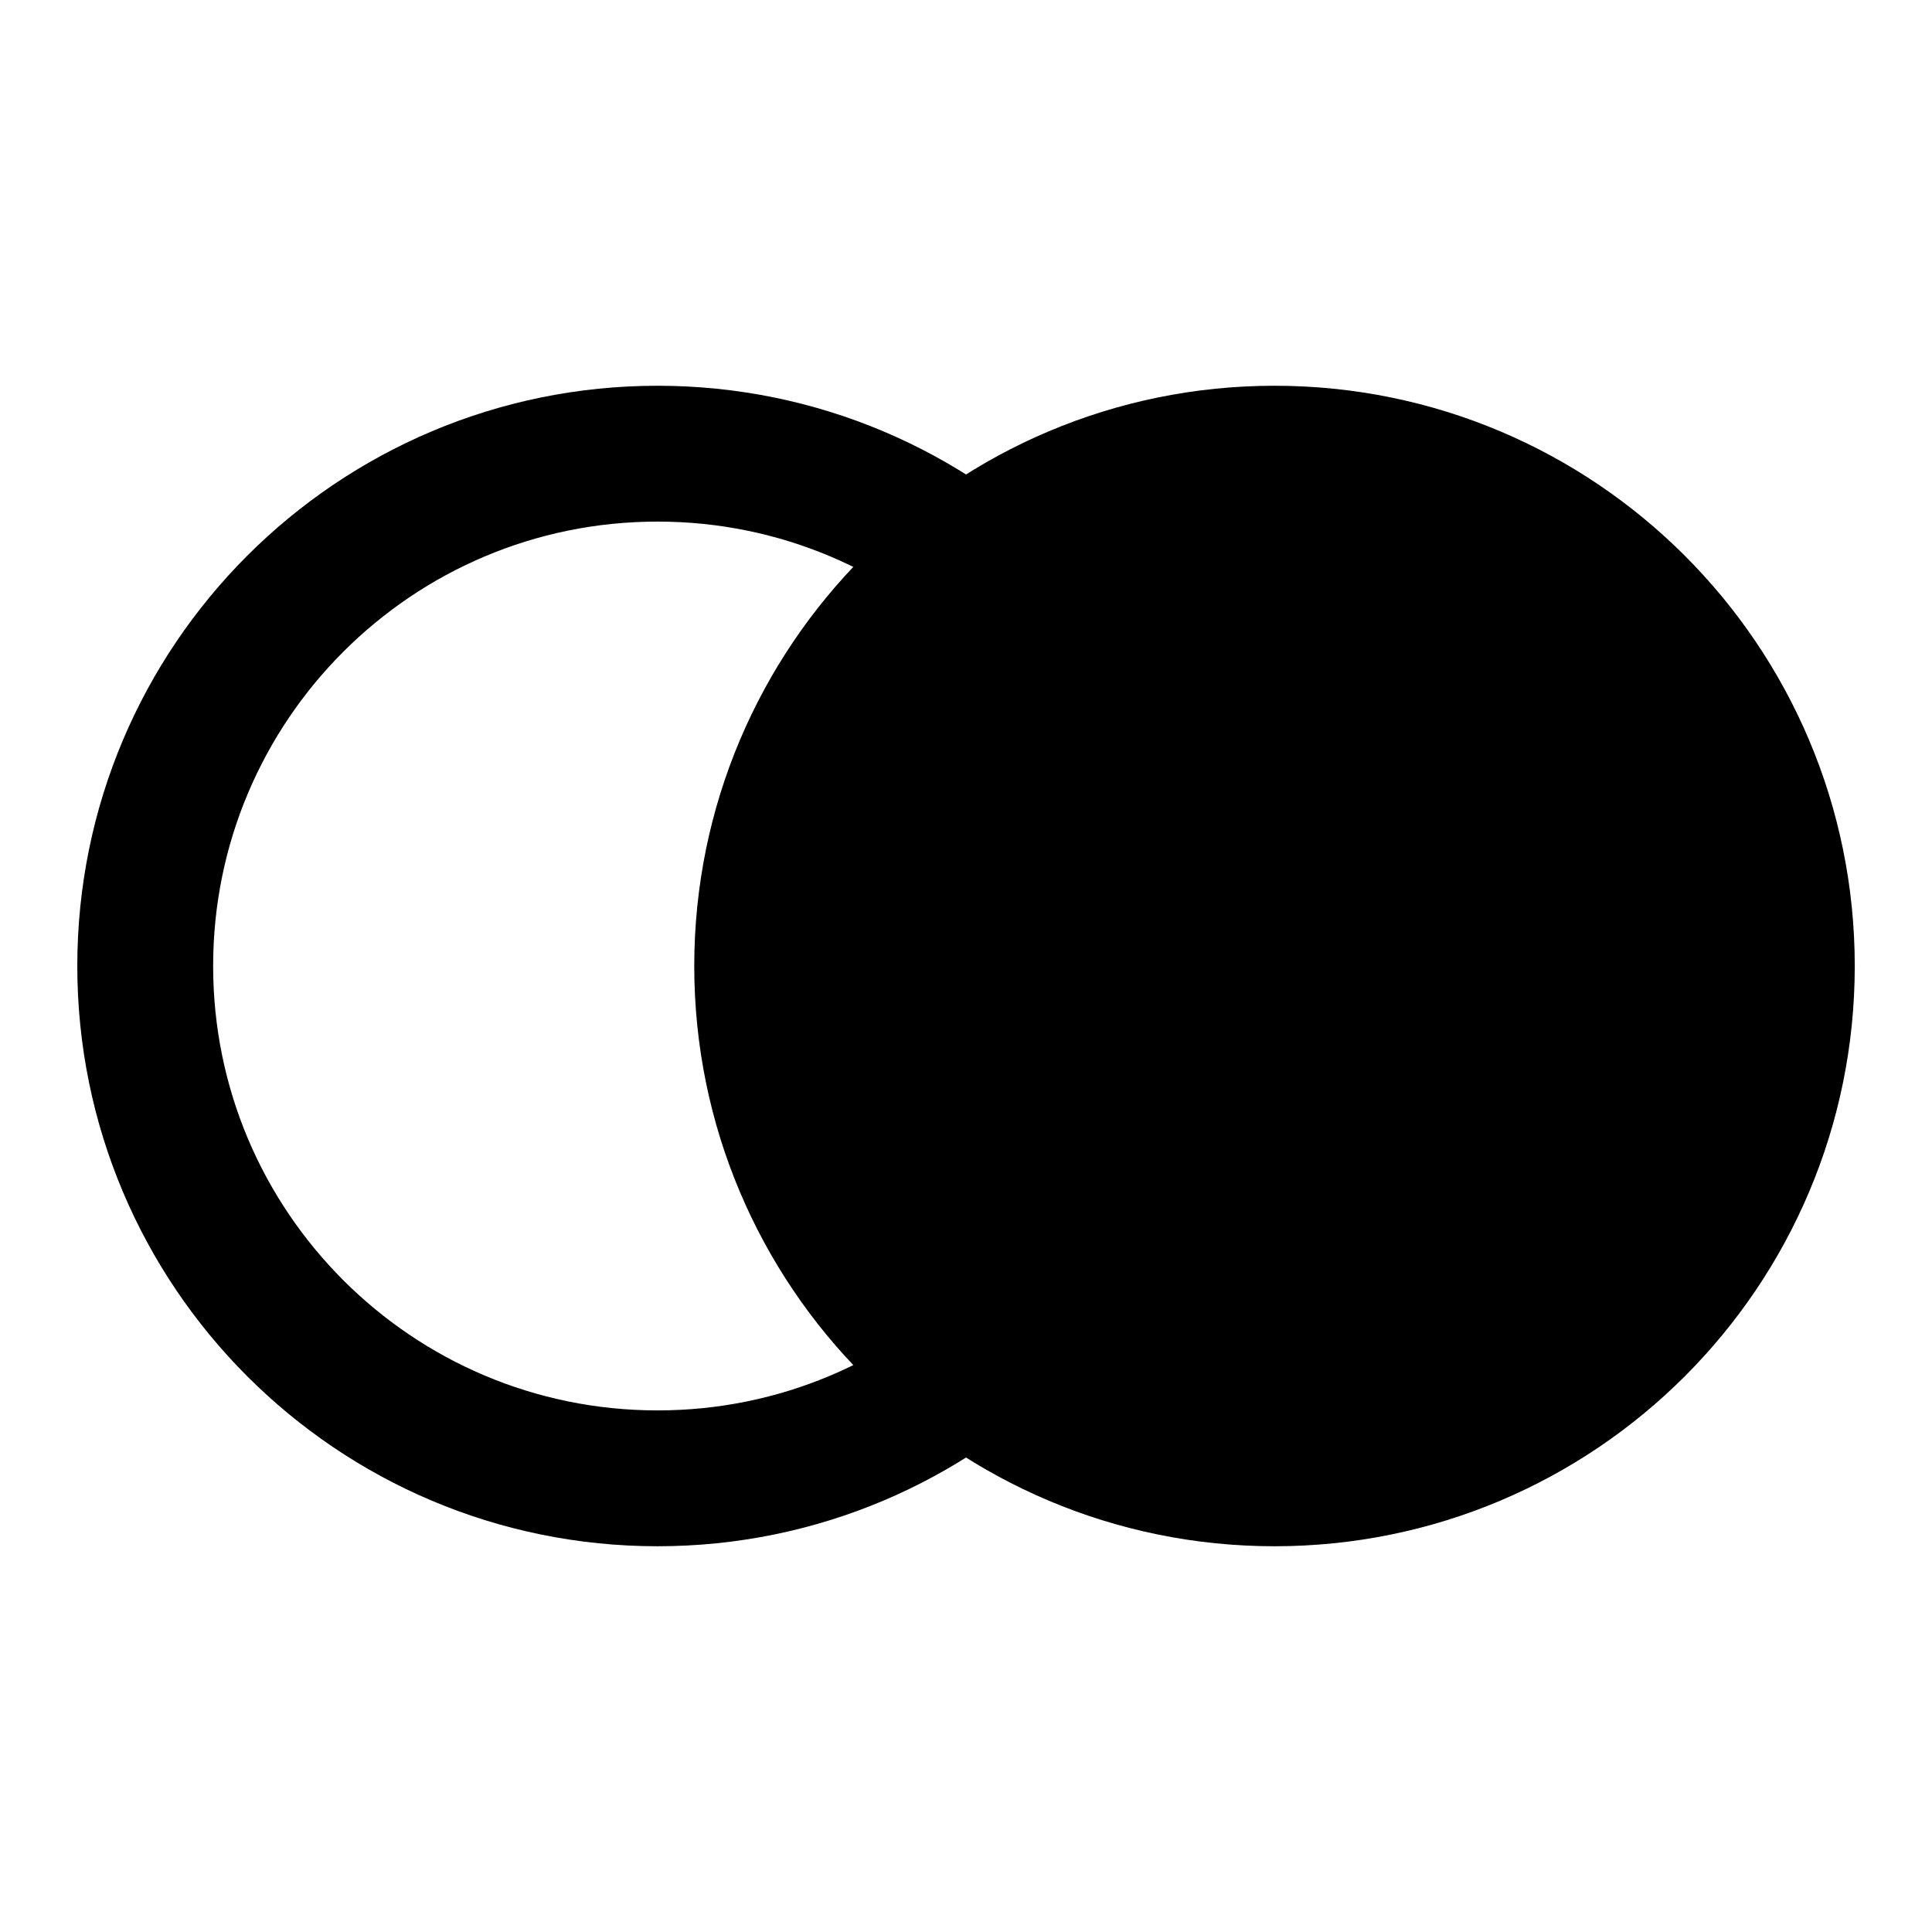
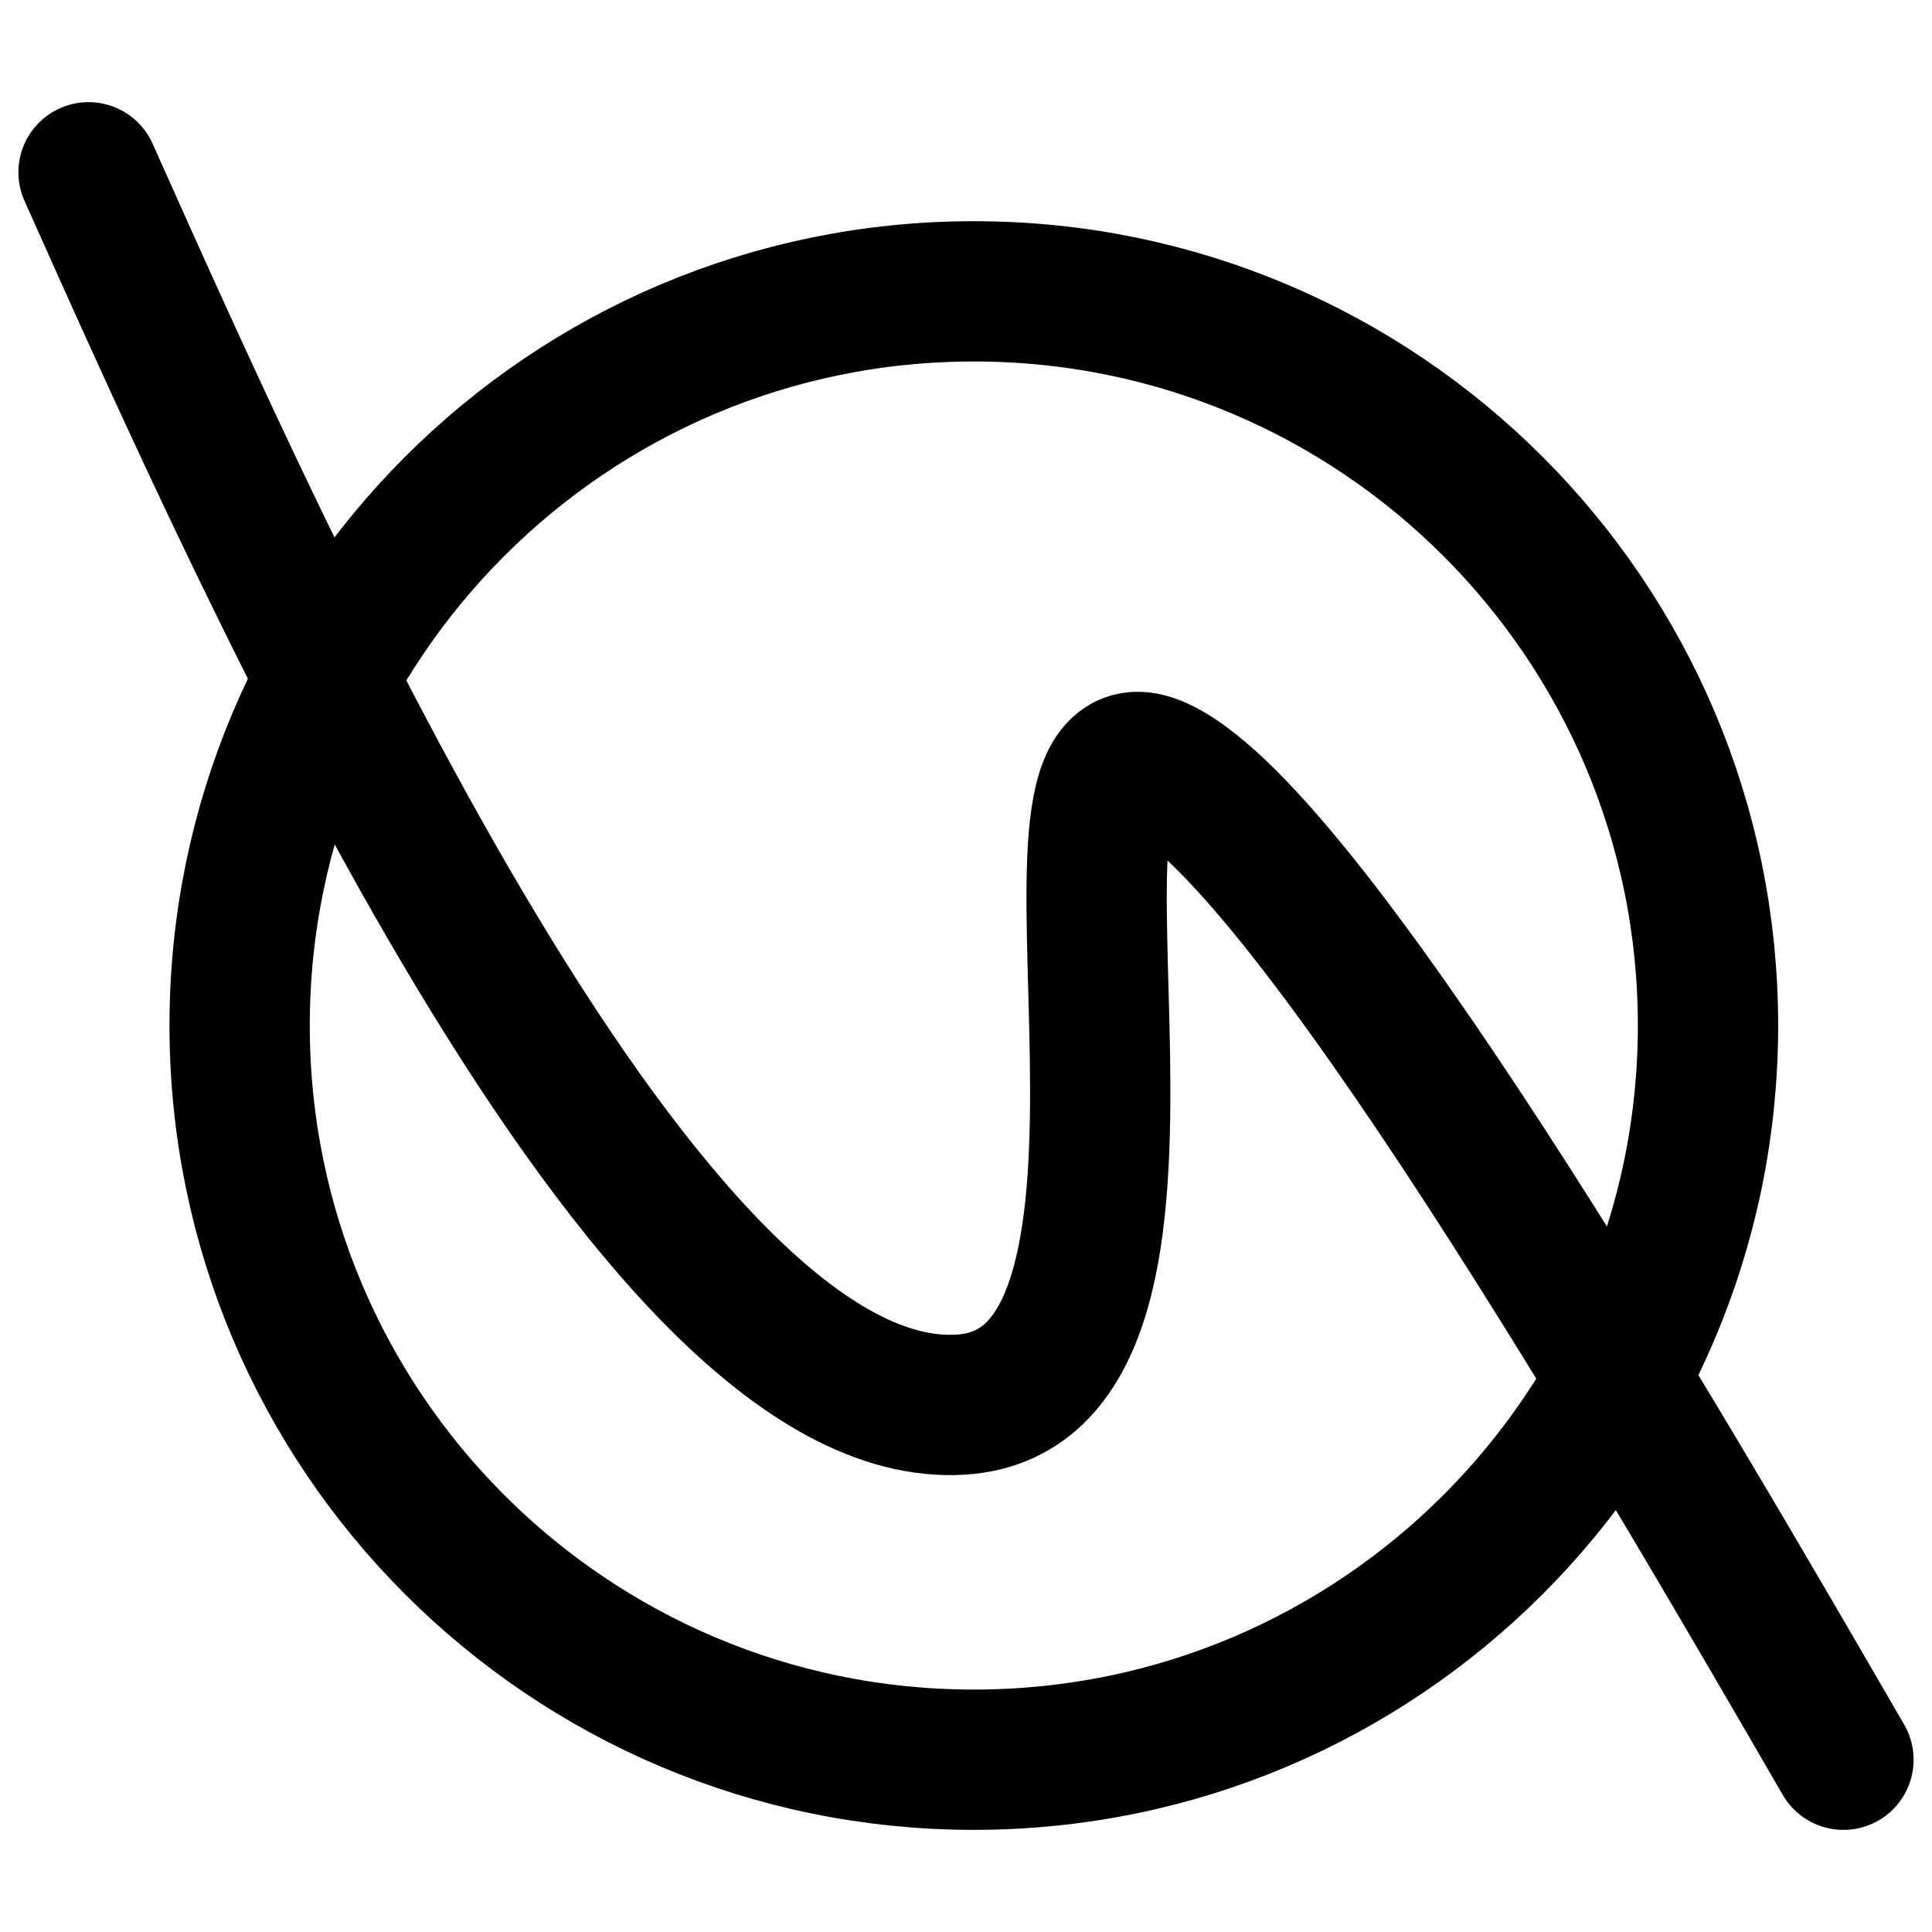
- <svg xmlns="http://www.w3.org/2000/svg" width="100%" height="100%" viewBox="0 0 1024 1024" version="1.1" xml:space="preserve" style="fill-rule:evenodd;clip-rule:evenodd;stroke-linecap:round;stroke-linejoin:round;stroke-miterlimit:1.4;">
-   <g transform="matrix(1,0,0,1,-8983,-1226)">
-     <g id="icon-overwrite-everything" transform="matrix(1,0,0,1,8983,1226)">
-       <rect x="0" y="0" width="1024" height="1024" style="fill:none;" />
-       <g transform="matrix(1.14763,0,0,1.14763,-10857.3,-1529.3)">
-         <circle cx="9764.31" cy="1778.71" r="236.614" style="fill:none;stroke:black;stroke-width:62.74px;" />
+ <svg xmlns="http://www.w3.org/2000/svg" width="100%" height="100%" viewBox="92 92 840 840" version="1.1" xml:space="preserve" style="fill-rule:evenodd;clip-rule:evenodd;stroke-linecap:round;stroke-linejoin:round;stroke-miterlimit:1.4;">
+   <g transform="matrix(1,0,0,1,-15309,-2550)">
+     <g id="icon-overwrite-everything" transform="matrix(1,0,0,1,-957,2550)">
+       <rect x="16266" y="0" width="1024" height="1024" style="fill:none;" />
+       <g transform="matrix(-1,0,0,1,31366.2,-2593.16)">
+         <circle cx="14584.8" cy="3131.04" r="319.213" style="fill:none;stroke:black;stroke-width:61px;" />
      </g>
-       <g transform="matrix(1.14763,0,0,1.14763,-10530.3,-1529.3)">
-         <circle cx="9764.31" cy="1778.71" r="236.614" style="stroke:black;stroke-width:62.74px;" />
+       <g transform="matrix(-1,0,0,1,32572.9,-2531.16)">
+         <path d="M15413.4,3388.26C15491.9,3252.75 15649,2981.75 15713,2956.02C15776.9,2930.28 15684.2,3226.62 15797,3233.86C15933.1,3242.59 16095.3,2879.58 16176.4,2698.07" style="fill:none;stroke:black;stroke-width:61px;" />
      </g>
    </g>
  </g>
</svg>
